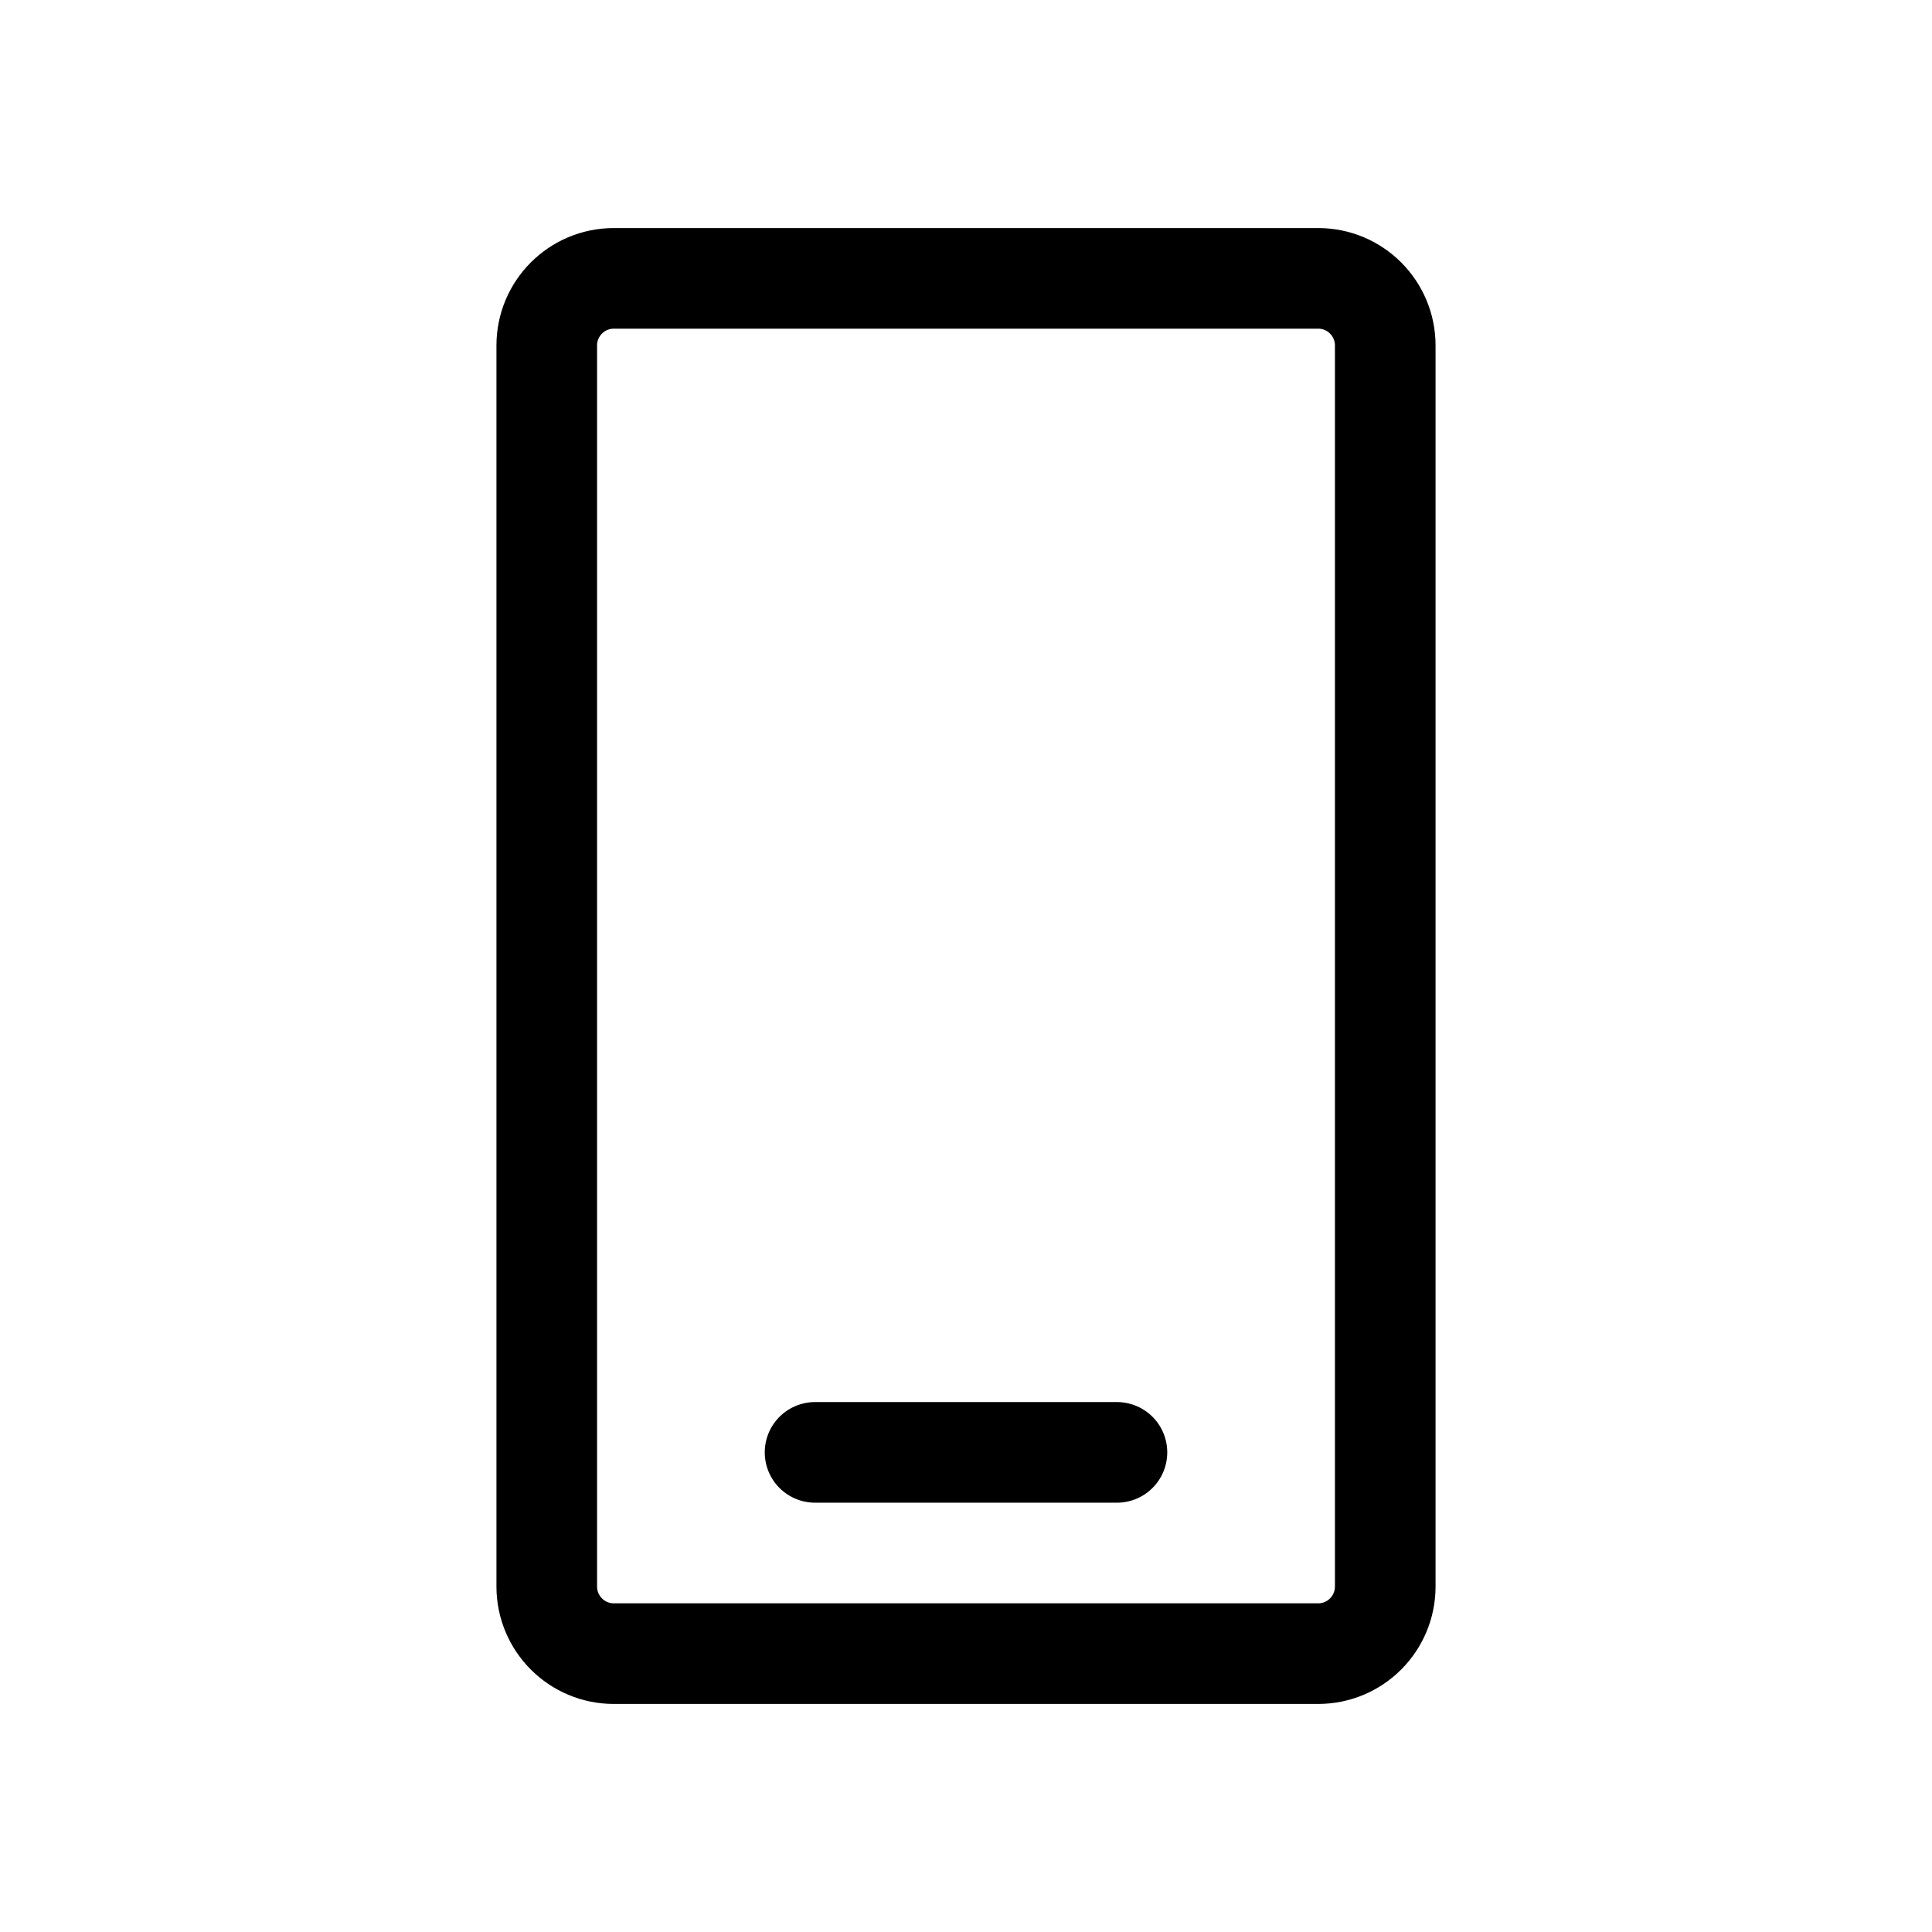
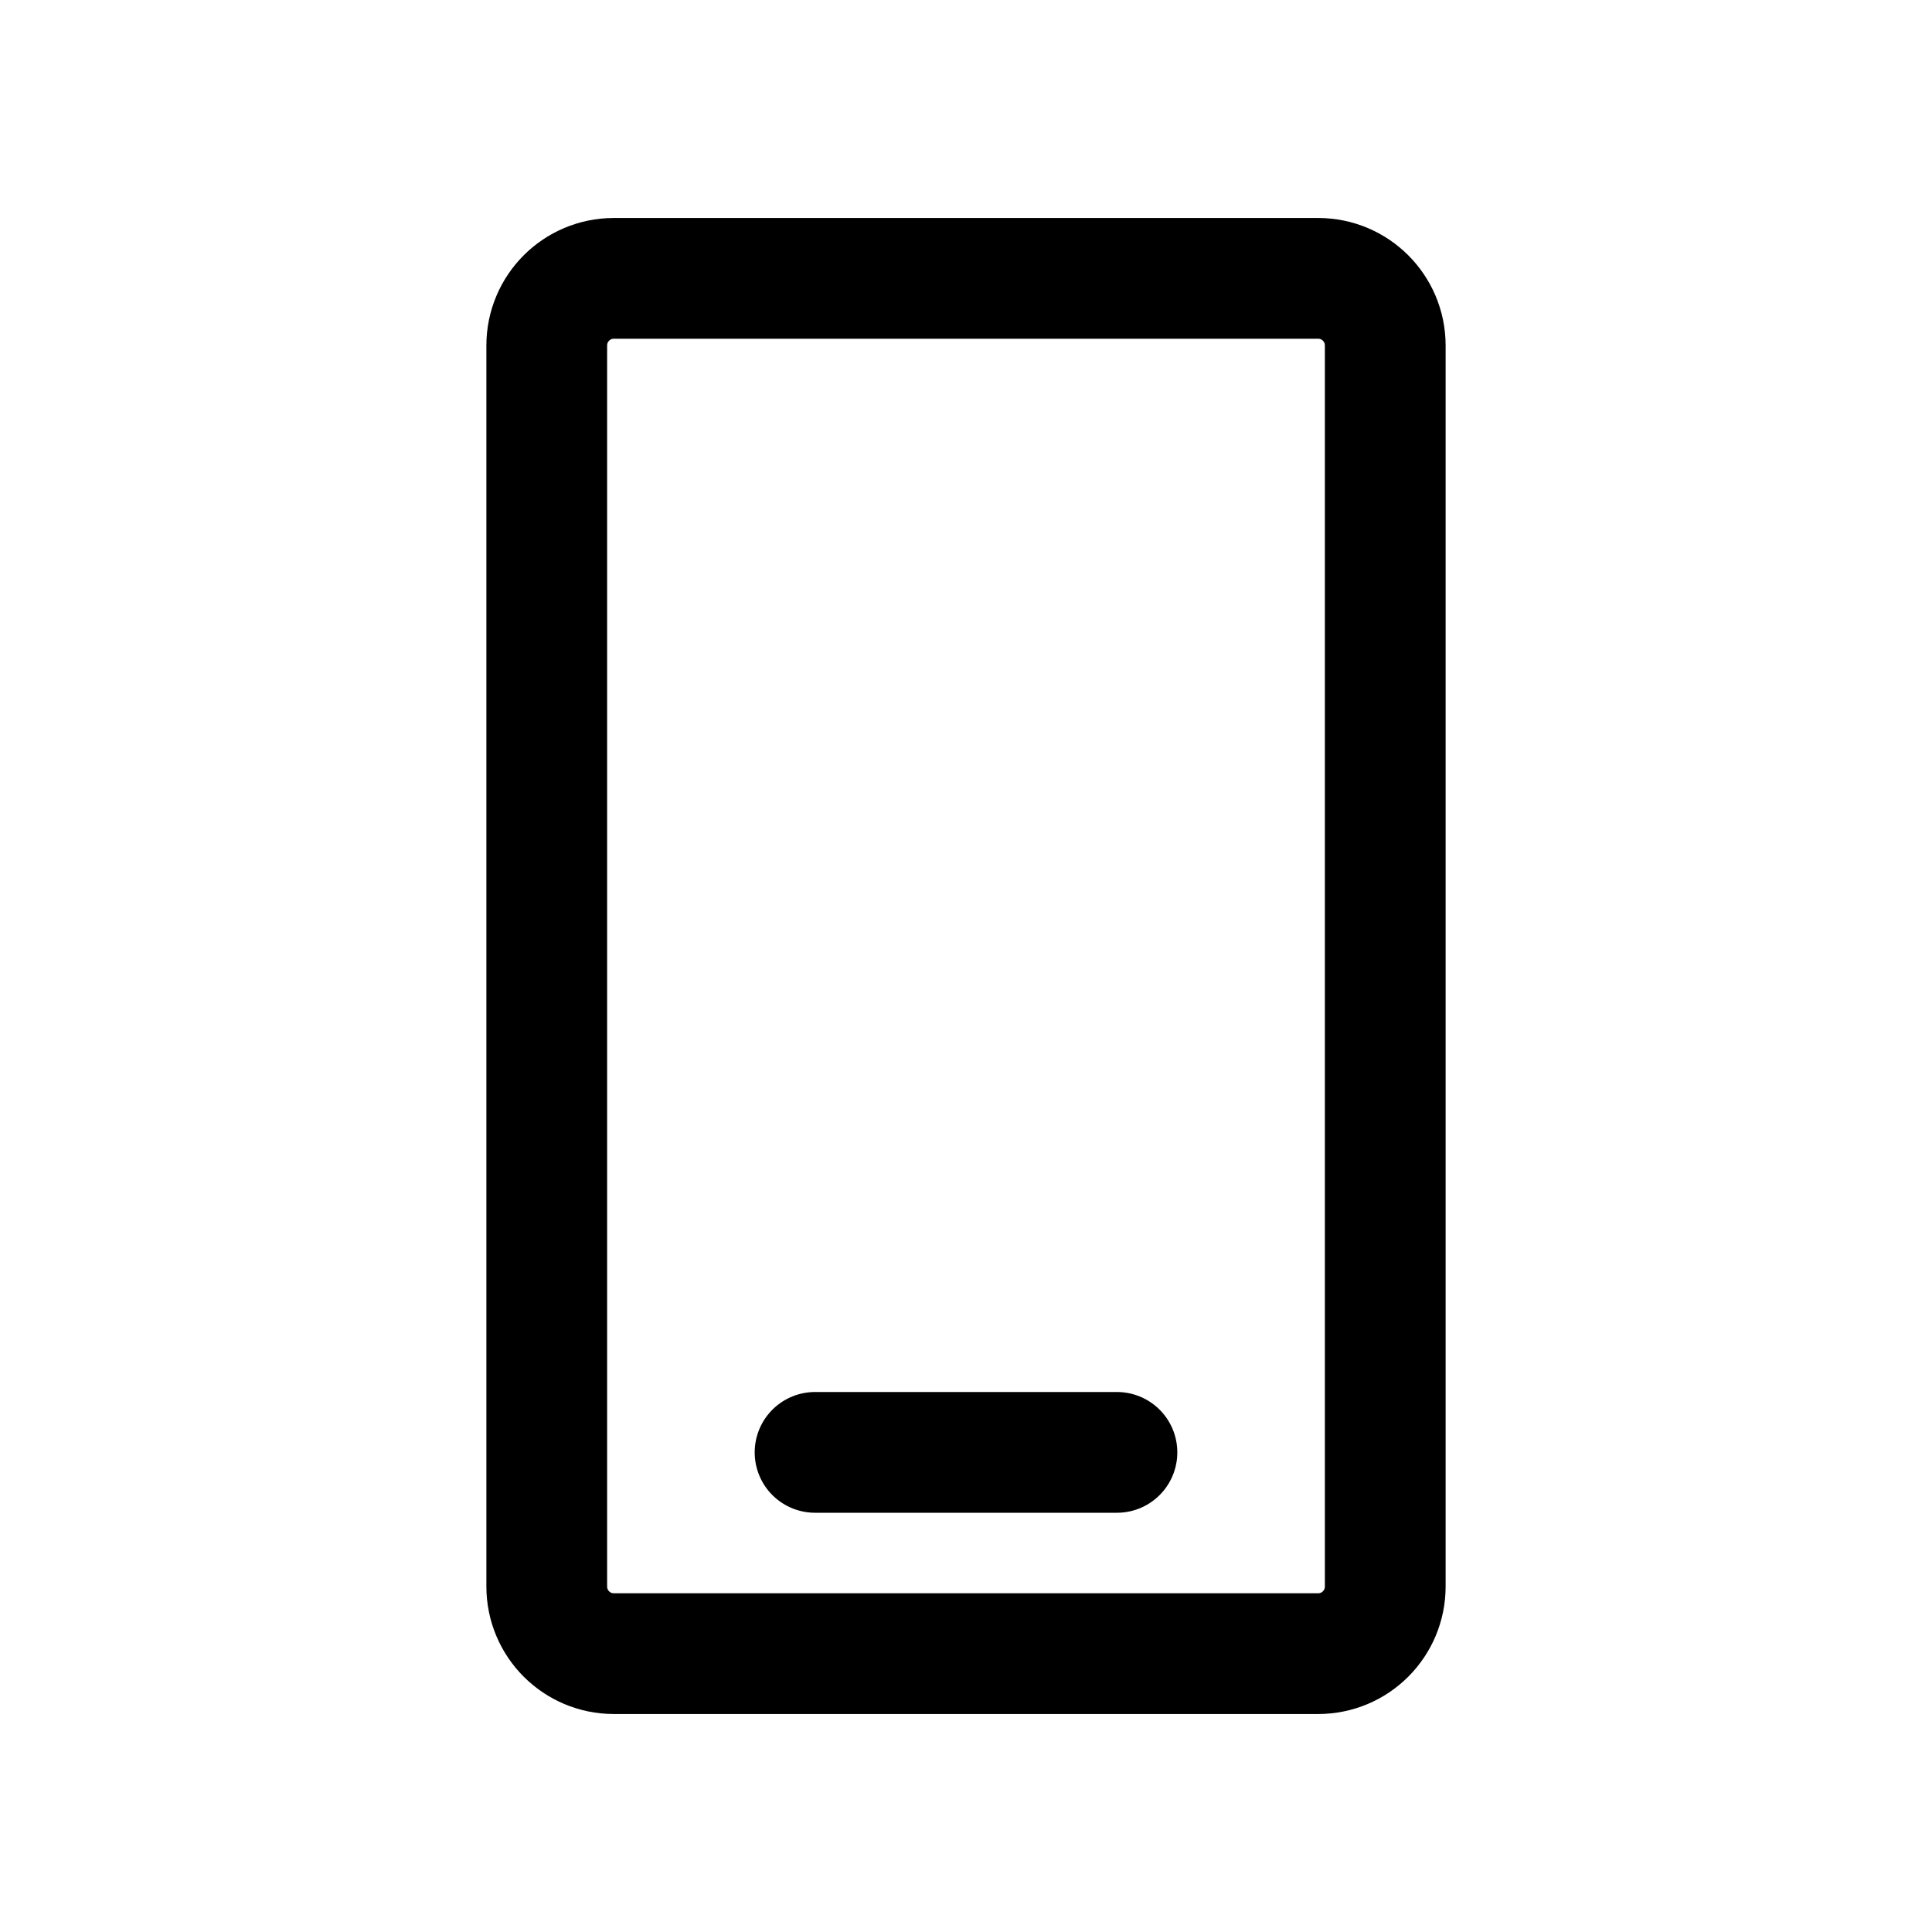
<svg xmlns="http://www.w3.org/2000/svg" width="24" height="24" viewBox="0 0 24 24" fill="none">
-   <path d="M10.125 18.042H13.875M7.625 20.542H16.375C16.835 20.542 17.208 20.169 17.208 19.708V4.292C17.208 3.831 16.835 3.458 16.375 3.458H7.625C7.165 3.458 6.792 3.831 6.792 4.292V19.708C6.792 20.169 7.165 20.542 7.625 20.542Z" stroke="black" stroke-width="1.25" stroke-linecap="round" stroke-linejoin="round" />
+   <path d="M10.125 18.042H13.875M7.625 20.542H16.375C16.835 20.542 17.208 20.169 17.208 19.708V4.292C17.208 3.831 16.835 3.458 16.375 3.458H7.625C7.165 3.458 6.792 3.831 6.792 4.292V19.708C6.792 20.169 7.165 20.542 7.625 20.542Z" stroke="black" stroke-width="1.5" stroke-linecap="round" stroke-linejoin="round" />
</svg>
